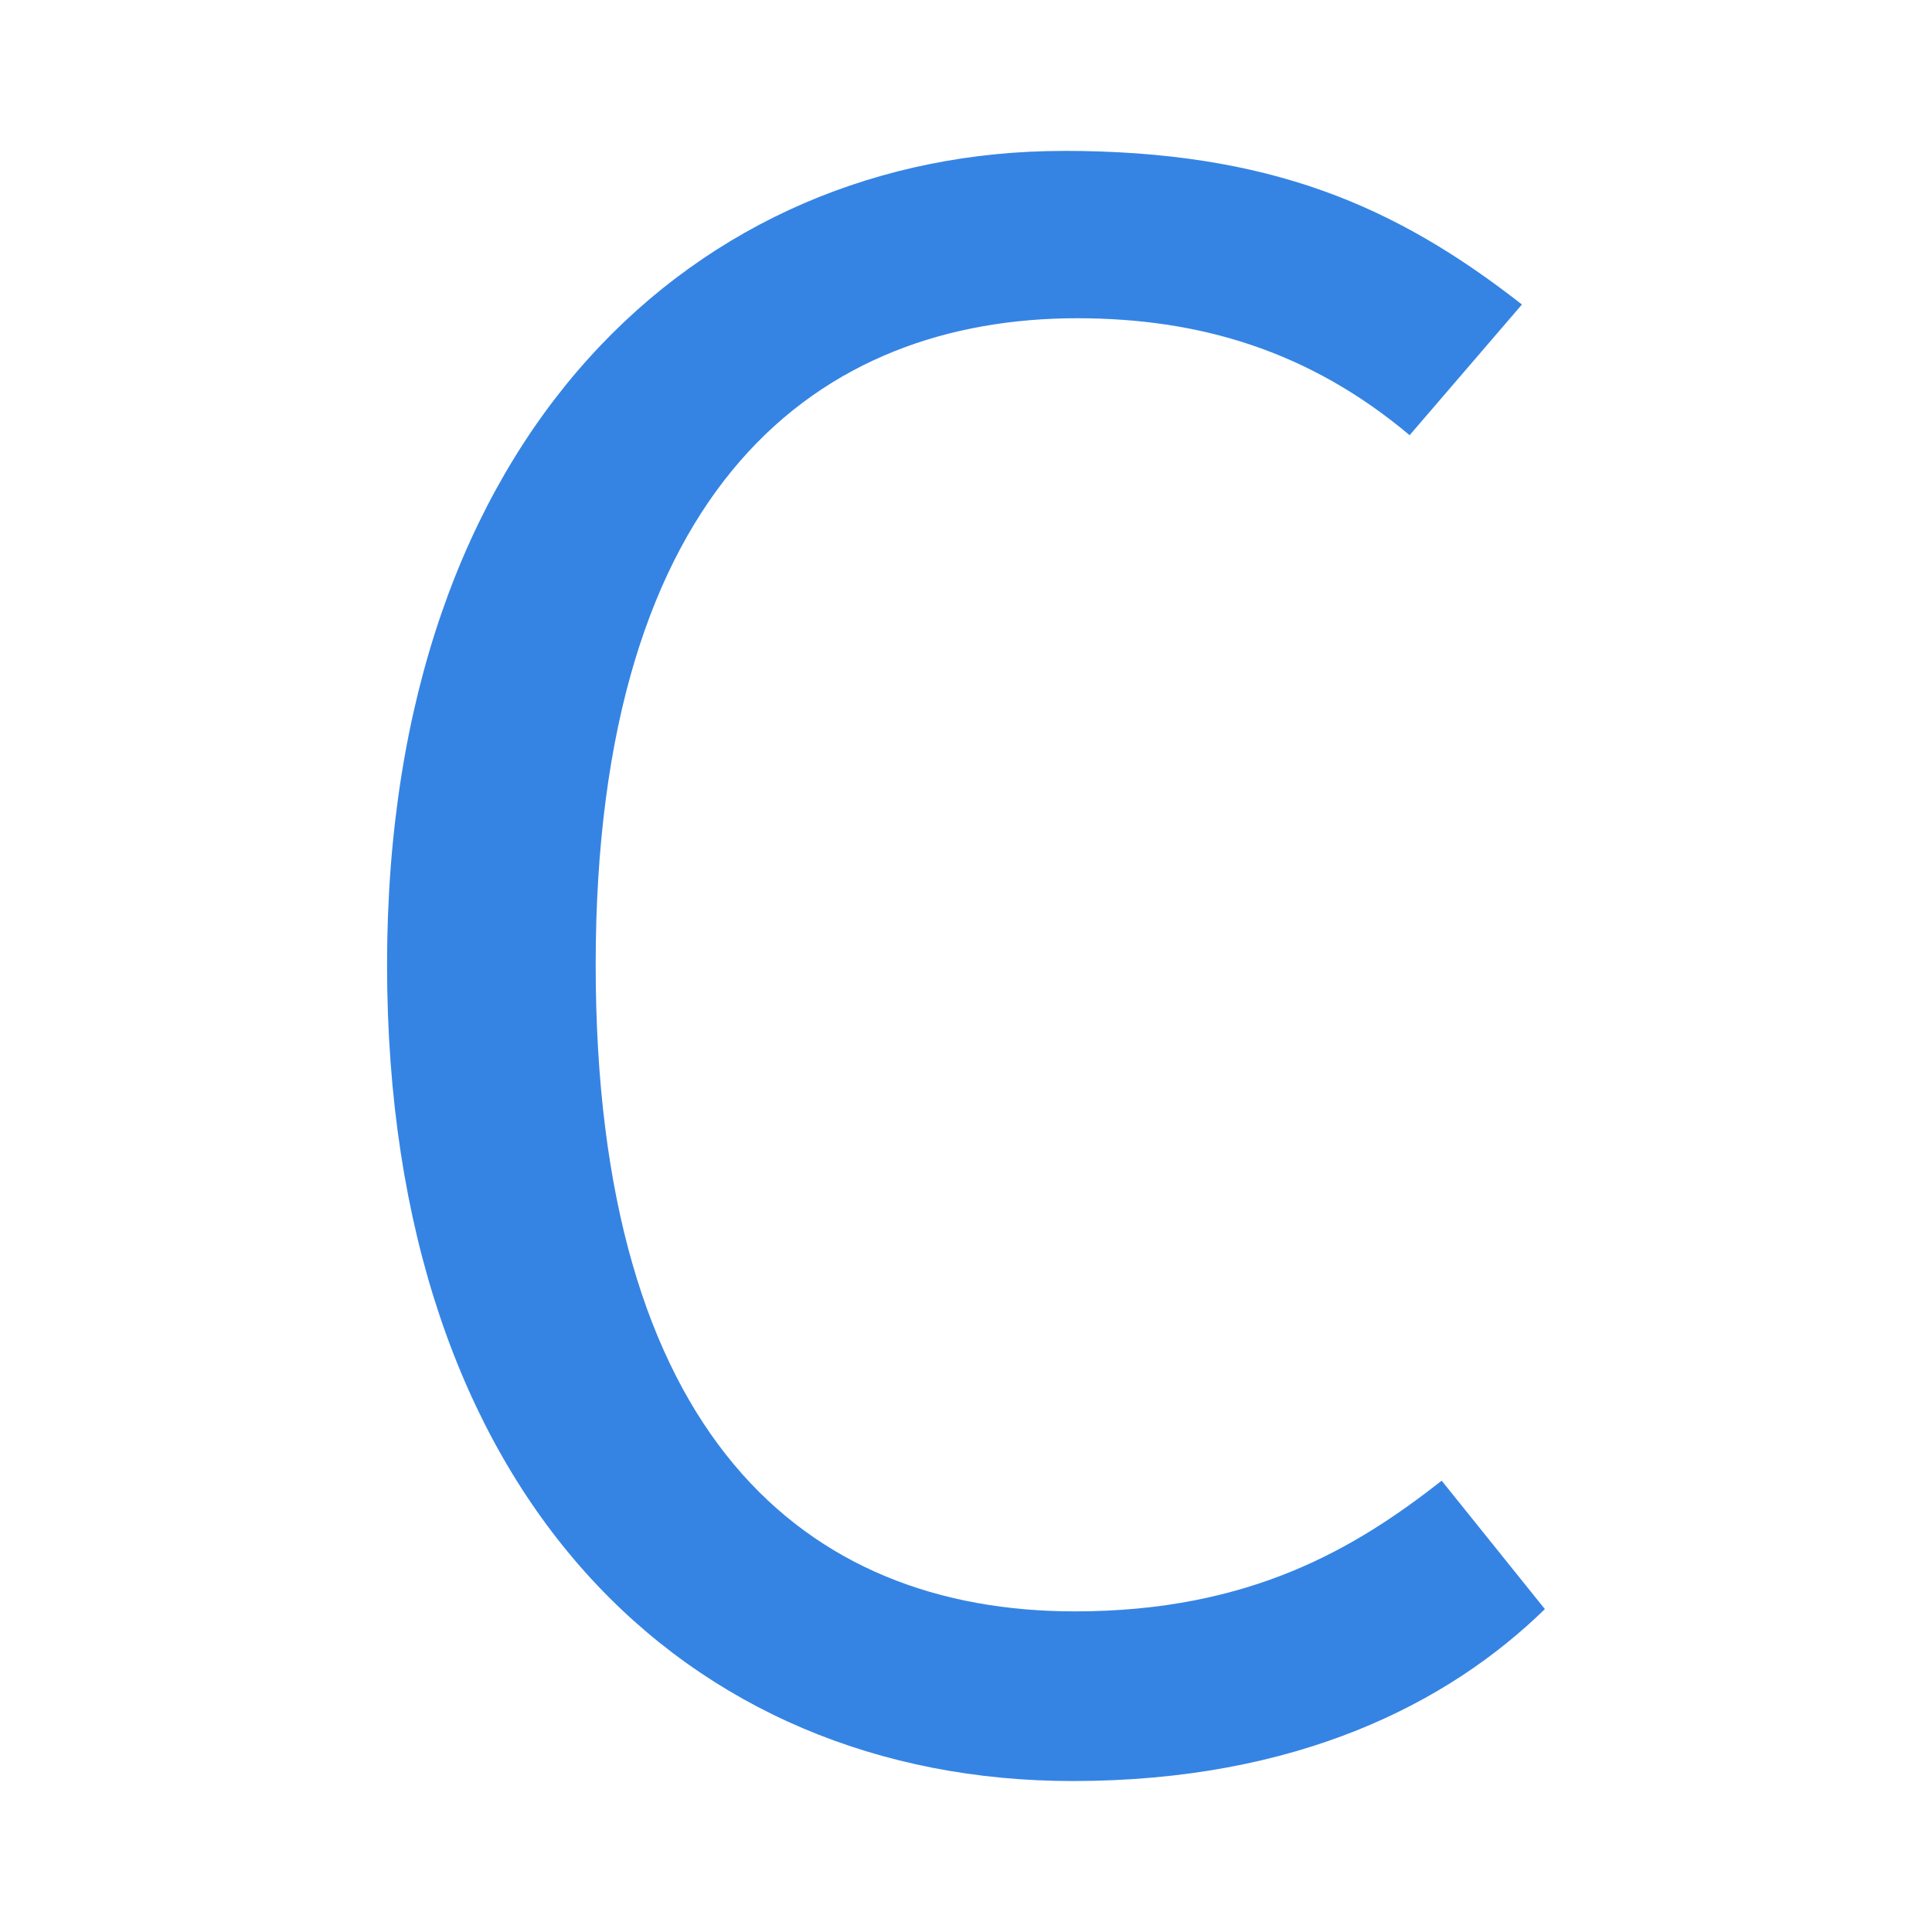
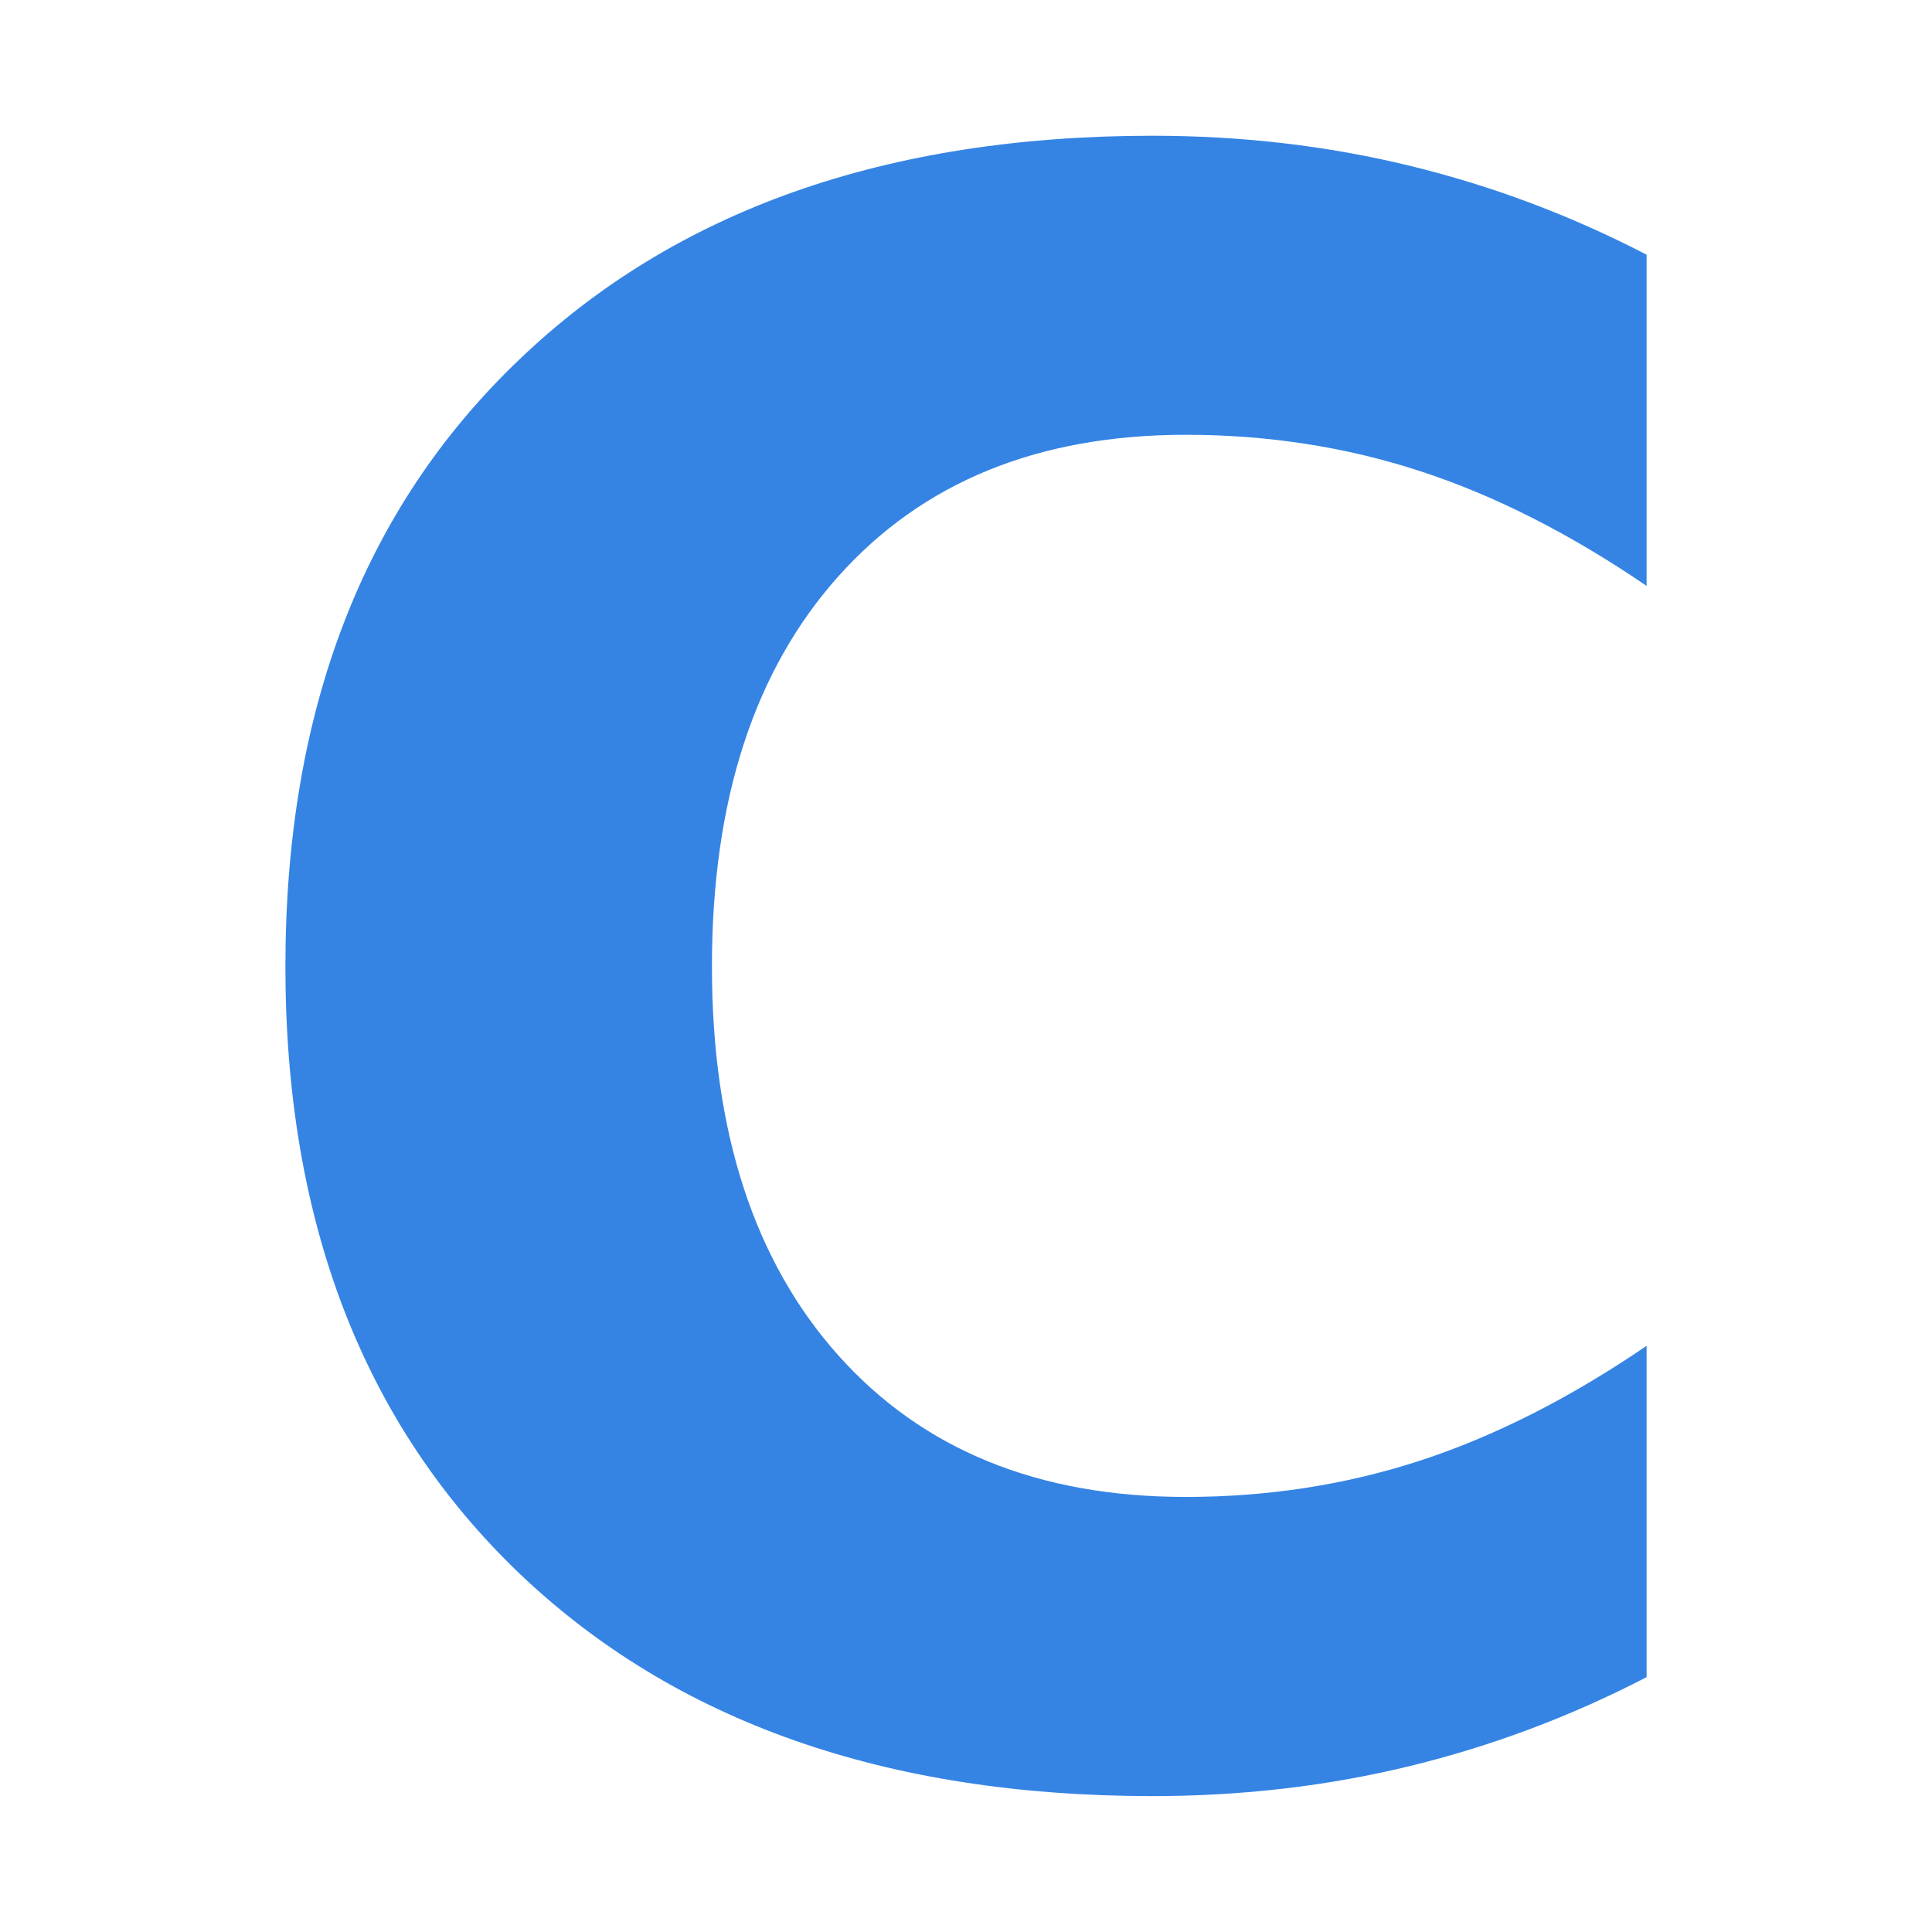
<svg xmlns="http://www.w3.org/2000/svg" width="128" height="128" viewBox="0 0 33.867 33.867" version="1.1" id="svg8">
  <defs id="defs2" />
  <g id="layer1" transform="translate(0,-263.1333)">
-     <g aria-label="C" style="font-style:normal;font-weight:normal;font-size:40.19px;line-height:1.25;font-family:sans-serif;letter-spacing:0px;word-spacing:0px;fill:#3584e4;fill-opacity:1;stroke:none;stroke-width:1.005" id="text1453">
-       <path d="m 18.641,265.779 c -6.39,0 -11.856,4.943 -11.856,14.267 0,9.324 5.265,14.308 12.017,14.308 3.939,0 6.591,-1.366 8.279,-3.014 l -1.809,-2.251 c -1.487,1.166 -3.336,2.291 -6.43,2.291 -4.742,0 -8.4,-3.095 -8.4,-11.334 0,-8.44 3.939,-11.334 8.44,-11.334 2.13,0 4.059,0.563 5.828,2.05 l 1.969,-2.291 c -2.21,-1.728 -4.421,-2.693 -8.038,-2.693 z" style="font-style:normal;font-variant:normal;font-weight:normal;font-stretch:normal;font-family:'Fira Code';-inkscape-font-specification:'Fira Code';stroke-width:1.005;fill:#3584e4;fill-opacity:1" id="path1455" />
+     <g aria-label="C" style="font-style:normal;font-variant:normal;font-weight:normal;font-stretch:normal;font-size:38.48px;line-height:1.25;font-family:'Fira Code';-inkscape-font-specification:'Fira Code';letter-spacing:0px;word-spacing:0px;fill:#3584e4;fill-opacity:1;stroke:none;stroke-width:2.624" id="text4782">
+       <path d="m 28.864,292.533 q -1.992,1.033 -4.152,1.559 -2.161,0.526 -4.509,0.526 -7.008,0 -11.104,-3.908 -4.096,-3.927 -4.096,-10.635 0,-6.726 4.096,-10.635 4.096,-3.927 11.104,-3.927 2.349,0 4.509,0.526 2.161,0.526 4.152,1.559 v 5.806 q -2.01,-1.372 -3.964,-2.01 -1.954,-0.639 -4.115,-0.639 -3.871,0 -6.088,2.48 -2.217,2.48 -2.217,6.839 0,4.34 2.217,6.82 2.217,2.48 6.088,2.48 2.161,0 4.115,-0.639 1.954,-0.639 3.964,-2.01 z" style="font-style:normal;font-variant:normal;font-weight:bold;font-stretch:normal;font-family:sans-serif;-inkscape-font-specification:'sans-serif Bold';fill:#3584e4;fill-opacity:1;stroke-width:2.624" id="path9401" />
    </g>
  </g>
</svg>
